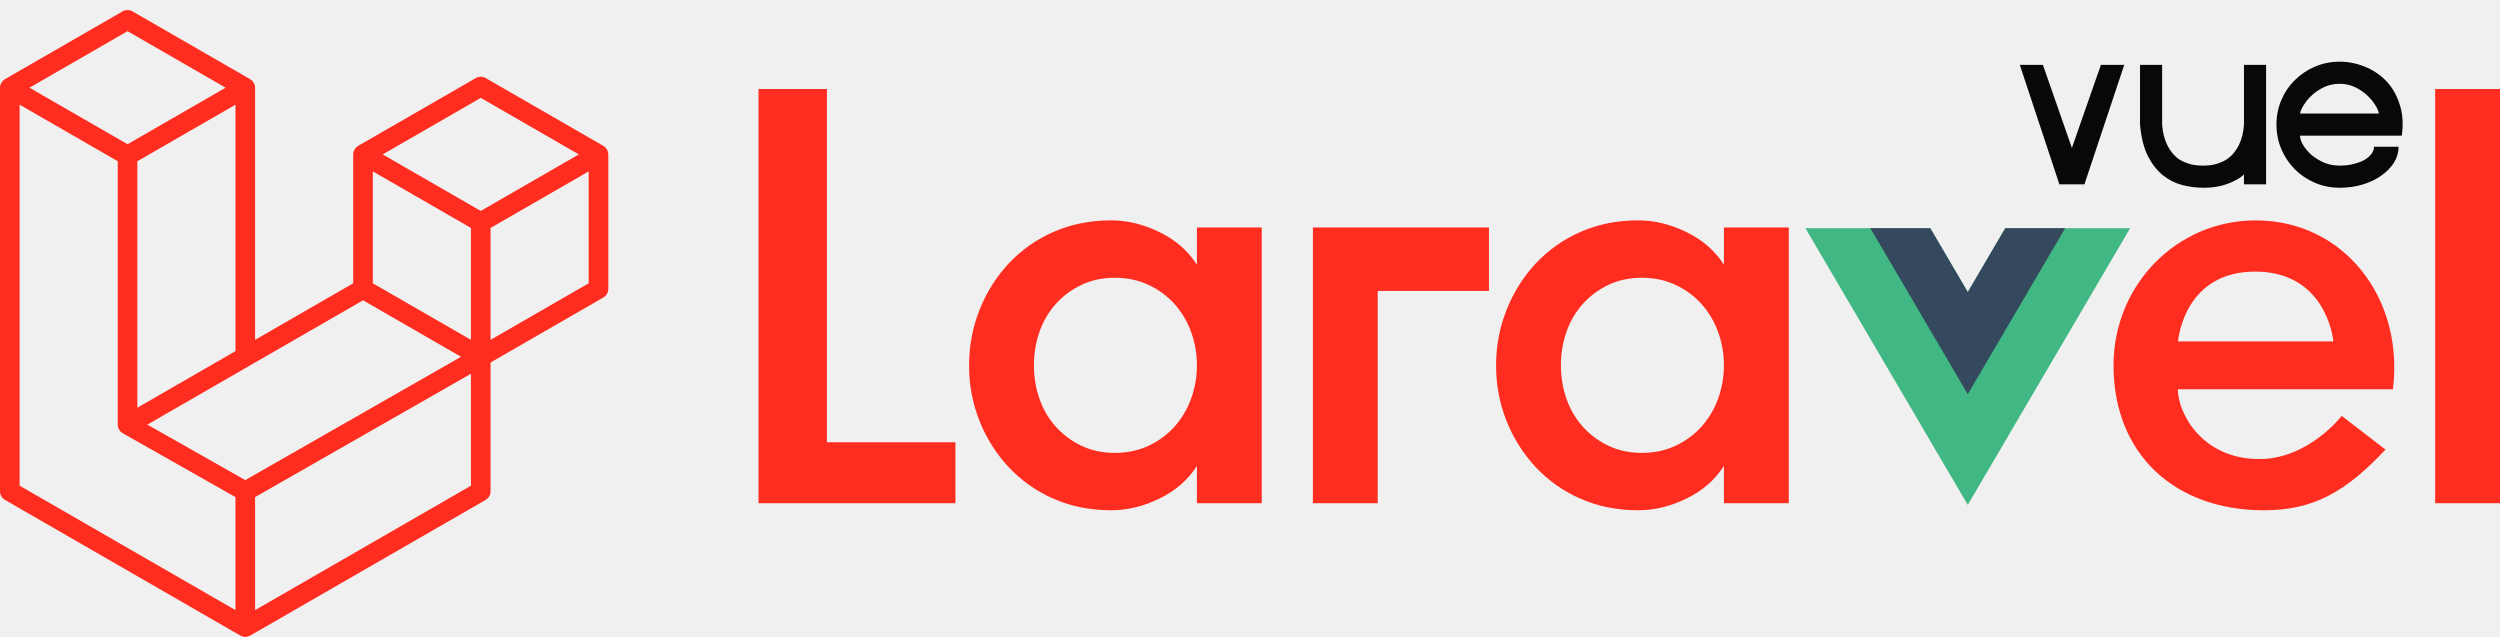
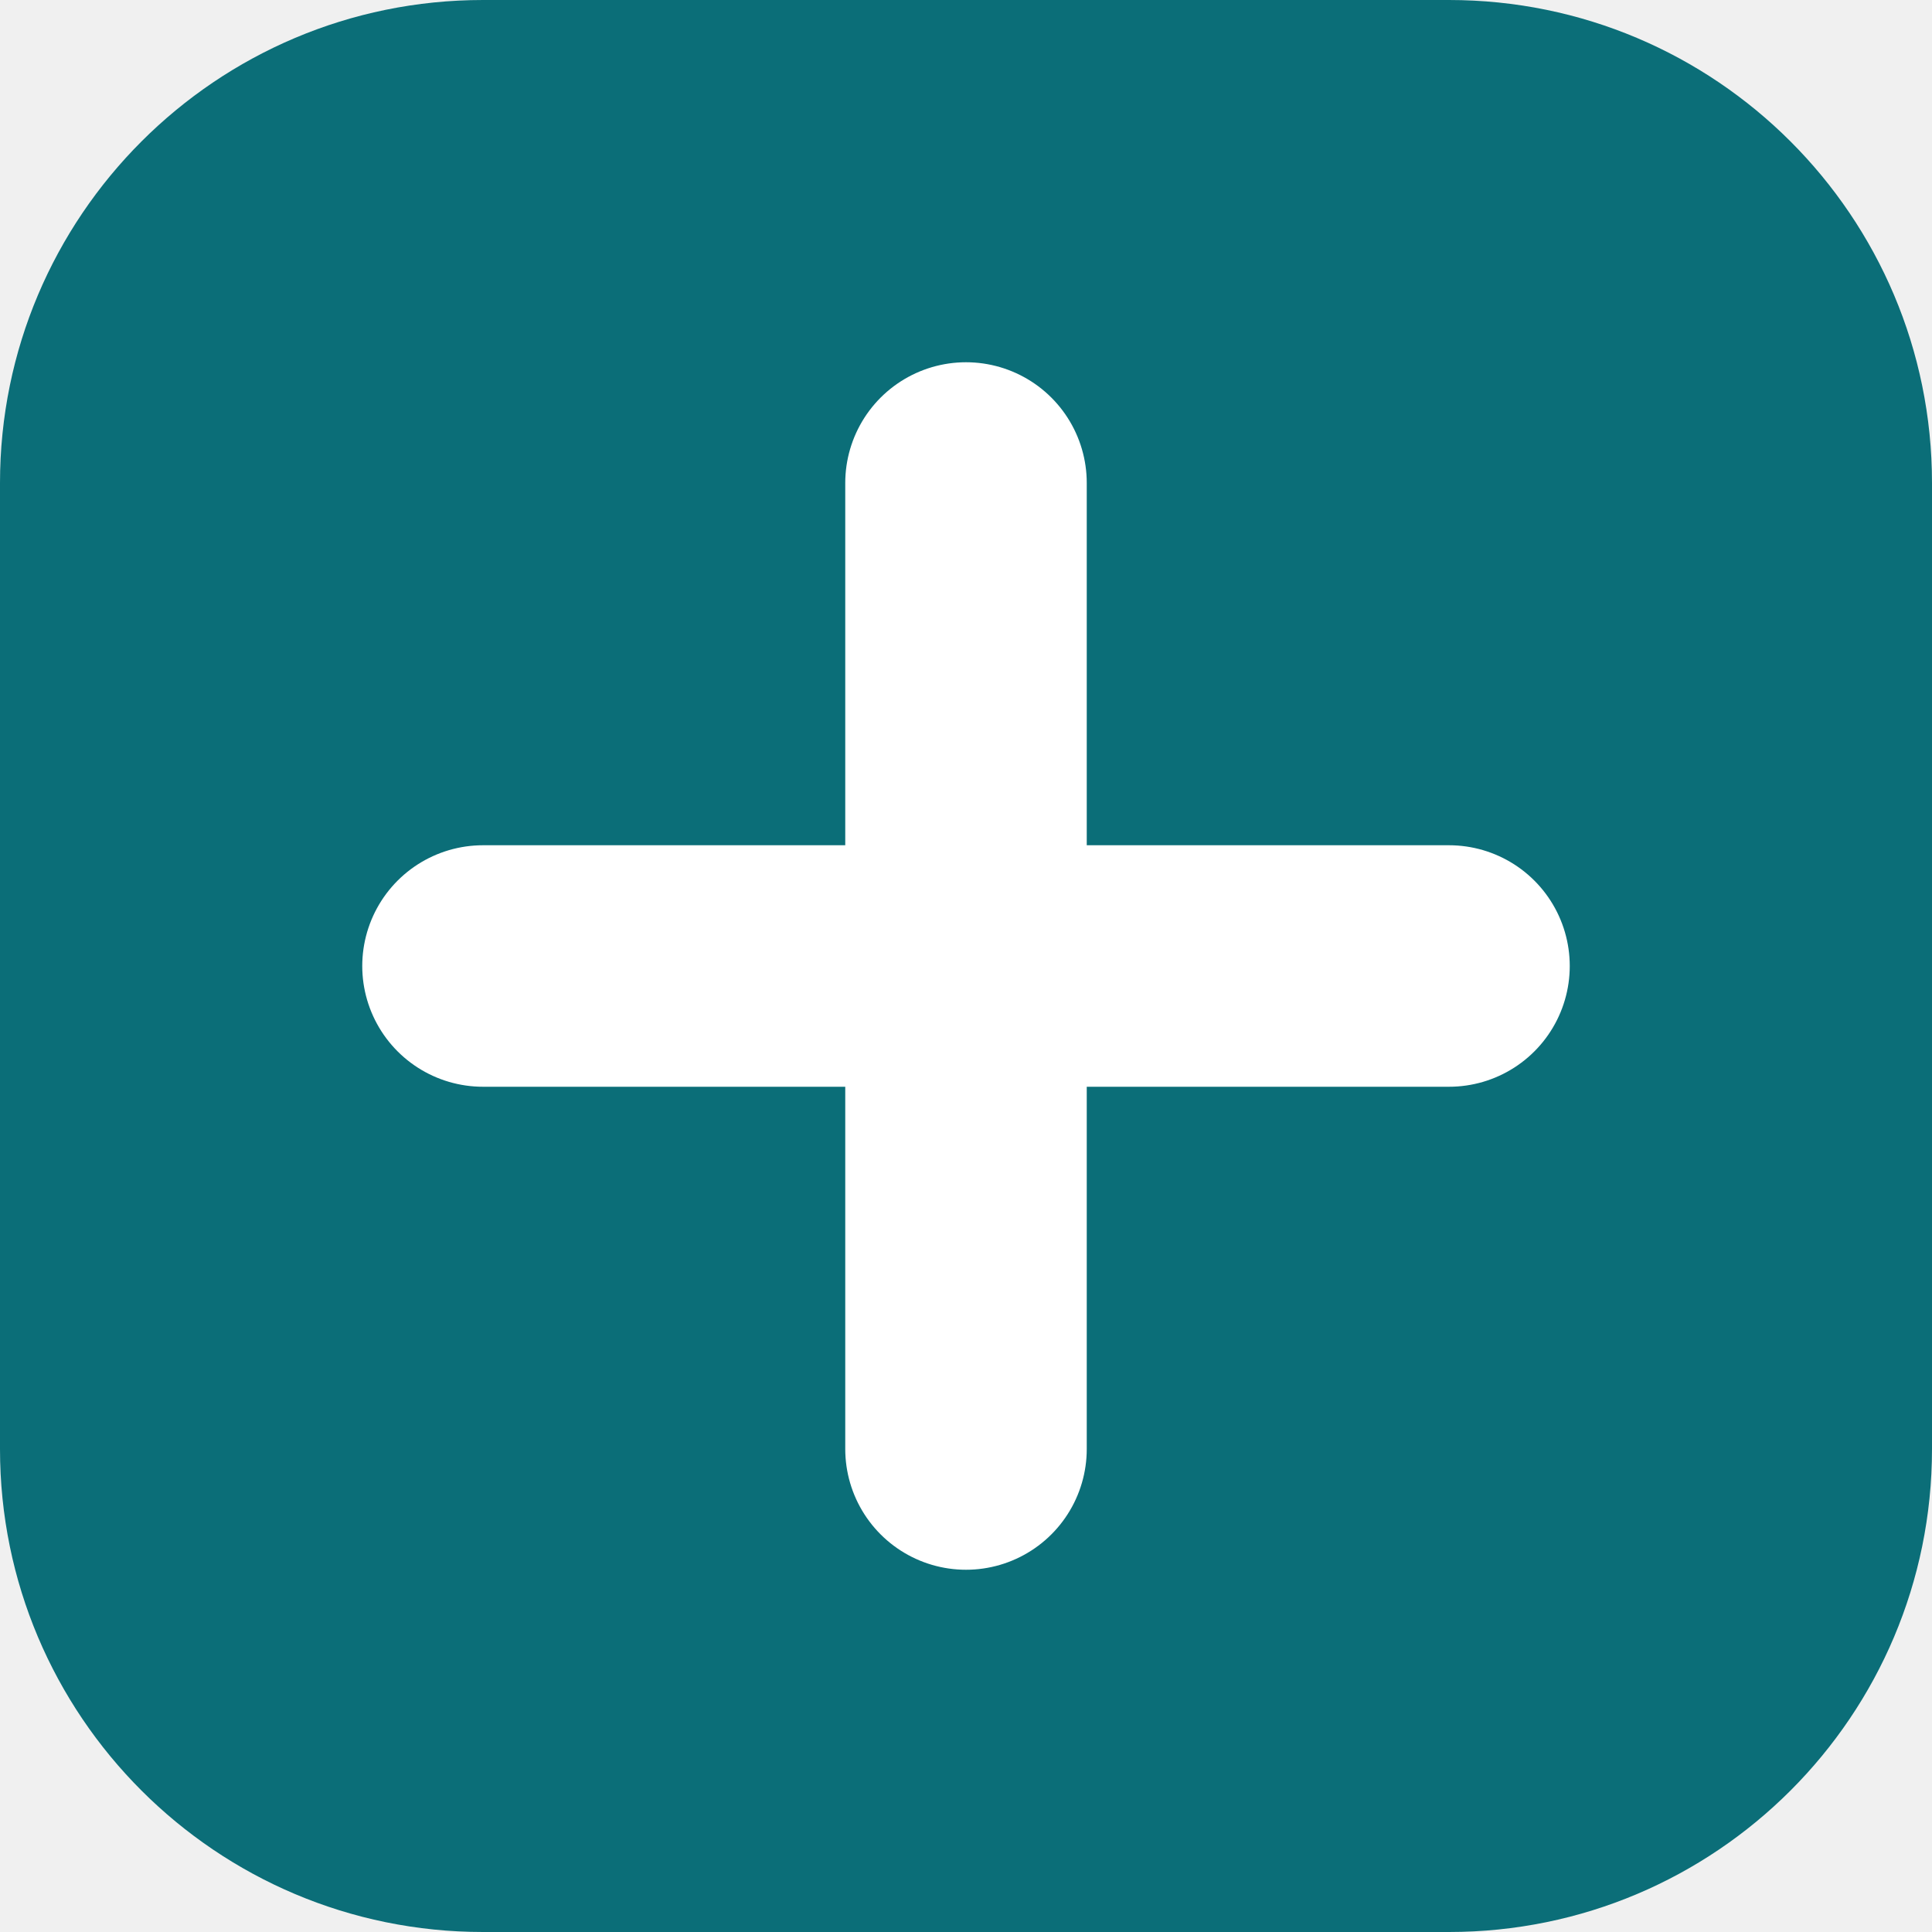
- <svg xmlns="http://www.w3.org/2000/svg" width="1994" height="508" viewBox="0 0 1994 508" fill="none">
-   <path fill-rule="evenodd" clip-rule="evenodd" d="M484.904 121.113C485.084 121.78 485.176 122.467 485.178 123.157V230.481C485.178 231.859 484.815 233.212 484.125 234.404C483.435 235.596 482.443 236.584 481.25 237.27L391.267 289.132V391.926C391.267 394.724 389.782 397.306 387.359 398.715L199.527 506.958C199.097 507.202 198.628 507.359 198.159 507.525C197.984 507.584 197.817 507.691 197.632 507.74C196.319 508.087 194.939 508.087 193.626 507.74C193.411 507.682 193.215 507.564 193.01 507.486C192.58 507.33 192.131 507.193 191.72 506.958L3.928 398.715C2.735 398.029 1.744 397.04 1.054 395.848C0.365 394.656 0.001 393.304 0 391.926L0 69.955C0 69.251 0.098 68.566 0.274 67.901C0.332 67.676 0.469 67.471 0.547 67.246C0.694 66.835 0.831 66.414 1.046 66.033C1.192 65.779 1.407 65.573 1.583 65.338C1.808 65.025 2.013 64.703 2.277 64.429C2.501 64.204 2.795 64.037 3.049 63.842C3.332 63.607 3.586 63.353 3.908 63.167L97.819 9.045C99.008 8.36 100.356 8 101.728 8C103.099 8 104.447 8.36 105.636 9.045L199.537 63.167H199.557C199.869 63.363 200.133 63.607 200.417 63.832C200.671 64.028 200.954 64.204 201.179 64.419C201.452 64.703 201.648 65.025 201.882 65.338C202.048 65.573 202.273 65.779 202.41 66.033C202.635 66.424 202.762 66.835 202.918 67.246C202.996 67.471 203.133 67.676 203.192 67.911C203.371 68.578 203.463 69.265 203.465 69.955V271.055L281.713 225.952V123.148C281.713 122.463 281.81 121.768 281.986 121.113C282.055 120.878 282.182 120.673 282.26 120.448C282.416 120.037 282.553 119.617 282.768 119.235C282.915 118.981 283.13 118.775 283.296 118.541C283.53 118.228 283.726 117.905 283.999 117.631C284.224 117.406 284.507 117.24 284.761 117.044C285.054 116.809 285.309 116.555 285.621 116.369L379.542 62.248C380.73 61.562 382.078 61.201 383.45 61.201C384.822 61.201 386.17 61.562 387.359 62.248L481.26 116.369C481.592 116.565 481.846 116.809 482.139 117.034C482.383 117.23 482.667 117.406 482.891 117.621C483.165 117.905 483.36 118.228 483.595 118.541C483.771 118.775 483.986 118.981 484.123 119.235C484.347 119.617 484.474 120.037 484.631 120.448C484.719 120.673 484.846 120.878 484.904 121.113ZM469.524 225.952V136.705L436.664 155.642L391.267 181.808V271.055L469.534 225.952H469.524ZM375.623 387.397V298.091L330.969 323.621L203.455 396.475V486.622L375.623 387.397ZM15.653 83.503V387.397L187.802 486.612V396.485L97.868 345.532L97.839 345.513L97.8 345.493C97.497 345.317 97.243 345.063 96.959 344.848C96.715 344.652 96.432 344.495 96.217 344.28L96.197 344.251C95.943 344.006 95.767 343.703 95.552 343.429C95.357 343.165 95.122 342.94 94.966 342.666L94.956 342.637C94.78 342.343 94.673 341.991 94.546 341.659C94.419 341.365 94.253 341.091 94.175 340.778C94.077 340.407 94.057 340.006 94.018 339.624C93.979 339.331 93.901 339.037 93.901 338.744V128.606L48.514 102.43L15.653 83.503ZM101.737 24.872L23.5 69.955L101.718 115.039L179.946 69.946L101.718 24.872H101.737ZM142.425 306.23L187.812 280.074V83.503L154.951 102.44L109.554 128.606V325.177L142.425 306.23ZM383.45 78.074L305.222 123.157L383.45 168.241L461.668 123.148L383.45 78.074ZM375.623 181.808L330.227 155.642L297.366 136.705V225.952L342.753 252.108L375.623 271.055V181.808ZM195.619 382.927L310.362 317.351L367.719 284.583L289.549 239.529L199.547 291.401L117.518 338.675L195.619 382.927Z" fill="#FF2D20" />
-   <path fill-rule="evenodd" clip-rule="evenodd" d="M659.562 71V352.743H762.045V401.34H605V71H659.562ZM954.655 211.153V181.441H1006.36V401.34H954.643V371.603C947.694 382.616 937.804 391.272 924.984 397.558C912.189 403.845 899.296 406.988 886.33 406.988C869.564 406.988 854.22 403.918 840.31 397.791C826.768 391.926 814.574 383.333 804.486 372.548C794.514 361.84 786.632 349.354 781.249 335.738C775.657 321.625 772.835 306.563 772.94 291.378C772.94 275.969 775.71 261.26 781.249 247.251C786.597 233.551 794.481 220.987 804.486 210.22C814.575 199.433 826.768 190.836 840.31 184.964C854.22 178.825 869.564 175.756 886.33 175.756C899.296 175.756 912.189 178.911 924.996 185.21C937.804 191.496 947.694 200.152 954.655 211.153ZM949.9 318.279C953.083 309.675 954.694 300.566 954.655 291.39C954.655 281.936 953.062 272.973 949.9 264.477C946.929 256.304 942.424 248.777 936.627 242.303C930.826 235.936 923.808 230.8 915.988 227.201C907.912 223.431 898.978 221.541 889.173 221.541C879.368 221.541 870.508 223.431 862.603 227.201C854.698 230.982 847.896 236.016 842.209 242.303C836.426 248.746 831.992 256.286 829.169 264.477C826.133 273.117 824.607 282.218 824.659 291.378C824.659 300.82 826.154 309.795 829.169 318.267C831.988 326.463 836.423 334.008 842.209 340.453C847.948 346.783 854.879 351.915 862.603 355.555C870.508 359.337 879.368 361.215 889.173 361.215C898.978 361.215 907.924 359.337 915.988 355.567C923.81 351.971 930.828 346.835 936.627 340.465C942.426 333.988 946.932 326.457 949.9 318.279ZM1047.16 401.328V181.428H1187.6V232.038H1098.87V401.328H1047.16ZM1375 211.153V181.441H1426.71V401.34H1374.99V371.603C1368.03 382.616 1358.15 391.272 1345.33 397.558C1332.54 403.845 1319.64 406.988 1306.68 406.988C1289.9 406.988 1274.57 403.918 1260.66 397.791C1247.11 391.926 1234.92 383.333 1224.83 372.548C1214.86 361.84 1206.98 349.354 1201.6 335.738C1196 321.625 1193.18 306.563 1193.29 291.378C1193.29 275.969 1196.04 261.26 1201.6 247.251C1206.94 233.551 1214.83 220.987 1224.83 210.22C1234.92 199.433 1247.11 190.836 1260.66 184.964C1274.57 178.825 1289.9 175.756 1306.68 175.756C1319.64 175.756 1332.54 178.911 1345.34 185.21C1358.15 191.496 1368.03 200.152 1375 211.153ZM1370.25 318.279C1373.42 309.674 1375.03 300.566 1374.99 291.39C1374.99 281.936 1373.4 272.973 1370.25 264.477C1367.27 256.303 1362.76 248.776 1356.96 242.303C1351.16 235.936 1344.14 230.8 1336.32 227.201C1328.26 223.431 1319.32 221.541 1309.52 221.541C1299.71 221.541 1290.85 223.431 1282.95 227.201C1275.04 230.982 1268.24 236.016 1262.56 242.303C1256.77 248.745 1252.33 256.285 1249.5 264.477C1246.47 273.117 1244.94 282.218 1244.99 291.378C1244.99 300.82 1246.49 309.795 1249.5 318.267C1252.33 326.464 1256.76 334.009 1262.56 340.453C1268.29 346.783 1275.22 351.915 1282.95 355.555C1290.85 359.337 1299.71 361.215 1309.52 361.215C1319.32 361.215 1328.27 359.337 1336.32 355.567C1344.14 351.971 1351.16 346.835 1356.96 340.465C1362.76 333.989 1367.27 326.458 1370.25 318.279ZM1799.18 175.781C1869.6 175.781 1917.62 237.846 1908.6 310.495H1737.05C1737.05 329.464 1756.3 366.139 1802.03 366.139C1841.37 366.139 1867.72 331.724 1867.74 331.699L1902.67 358.588C1871.44 391.763 1845.87 407 1805.81 407C1734.24 407 1685.74 361.964 1685.74 291.39C1685.74 227.545 1735.87 175.781 1799.18 175.781ZM1737.18 272.273H1861.11C1860.73 268.037 1854.02 216.629 1798.78 216.629C1743.54 216.629 1737.59 268.037 1737.18 272.273ZM1942.28 401.328V71H1994V401.328H1942.28Z" fill="#FF2D20" />
-   <path d="M1694.3 51.744L1662.55 147H1642.56L1611 51.744H1629.42L1652.55 117.992L1675.68 51.744H1694.3ZM1789.79 139.16C1787.57 141.251 1784.89 143.015 1781.75 144.452C1779.01 145.889 1775.61 147.131 1771.56 148.176C1767.51 149.221 1762.74 149.744 1757.25 149.744C1751.77 149.744 1746.21 149.025 1740.59 147.588C1734.98 146.151 1729.81 143.537 1725.11 139.748C1720.41 135.959 1716.42 130.863 1713.15 124.46C1709.89 117.927 1707.8 109.564 1706.88 99.372V51.744H1724.52V99.372C1724.91 105.513 1726.29 111.001 1728.64 115.836C1729.68 117.927 1730.99 119.952 1732.56 121.912C1734.13 123.872 1736.02 125.636 1738.24 127.204C1740.59 128.641 1743.27 129.817 1746.28 130.732C1749.41 131.647 1753.07 132.104 1757.25 132.104C1761.3 132.104 1764.83 131.647 1767.84 130.732C1770.97 129.817 1773.65 128.641 1775.87 127.204C1778.23 125.636 1780.19 123.872 1781.75 121.912C1783.32 119.952 1784.63 117.927 1785.67 115.836C1788.03 111.001 1789.4 105.513 1789.79 99.372V51.744H1807.43V147H1789.79V139.16ZM1913.11 117.012C1913.11 121.585 1911.87 125.832 1909.39 129.752C1906.91 133.672 1903.51 137.135 1899.2 140.14C1895.02 143.145 1890.05 145.497 1884.3 147.196C1878.68 148.895 1872.61 149.744 1866.07 149.744C1859.15 149.744 1852.61 148.437 1846.47 145.824C1840.33 143.211 1834.97 139.617 1830.4 135.044C1825.83 130.471 1822.23 125.113 1819.62 118.972C1817.01 112.831 1815.7 106.297 1815.7 99.372C1815.7 92.447 1817.01 85.913 1819.62 79.772C1822.23 73.631 1825.83 68.339 1830.4 63.896C1834.97 59.323 1840.33 55.729 1846.47 53.116C1852.61 50.503 1859.15 49.196 1866.07 49.196C1872.87 49.196 1879.53 50.503 1886.06 53.116C1892.6 55.729 1898.28 59.519 1903.12 64.484C1907.95 69.449 1911.54 75.656 1913.9 83.104C1916.38 90.421 1916.97 98.784 1915.66 108.192H1834.52C1834.52 110.544 1835.37 113.092 1837.06 115.836C1838.76 118.58 1840.98 121.193 1843.73 123.676C1846.6 126.028 1849.94 128.053 1853.72 129.752C1857.64 131.32 1861.76 132.104 1866.07 132.104C1869.86 132.104 1873.39 131.712 1876.66 130.928C1880.05 130.144 1882.99 129.099 1885.48 127.792C1887.96 126.355 1889.92 124.721 1891.36 122.892C1892.79 121.063 1893.51 119.103 1893.51 117.012H1913.11ZM1897.43 90.552C1897.04 88.461 1896 86.109 1894.3 83.496C1892.6 80.752 1890.38 78.139 1887.63 75.656C1884.89 73.173 1881.69 71.083 1878.03 69.384C1874.37 67.685 1870.38 66.836 1866.07 66.836C1861.76 66.836 1857.71 67.685 1853.92 69.384C1850.26 71.083 1847.06 73.173 1844.32 75.656C1841.57 78.139 1839.35 80.752 1837.65 83.496C1835.95 86.109 1834.91 88.461 1834.52 90.552H1897.43Z" fill="#080808" />
-   <path d="M1599.41 182L1569.5 232.965L1539.59 182H1440L1569.5 402.688L1699 182H1599.41Z" fill="#41B883" />
-   <path d="M1599.41 182L1569.5 232.965L1539.59 182H1491.8L1569.5 314.41L1647.2 182H1599.41Z" fill="#34495E" />
+ <svg xmlns="http://www.w3.org/2000/svg" viewBox="0 0 24 24">
+   <rect width="24" height="24" rx="6" fill="#0B6E78" />
+   <path d="M12 6v12M6 12h12" stroke="white" stroke-width="3" stroke-linecap="round" />
</svg>
